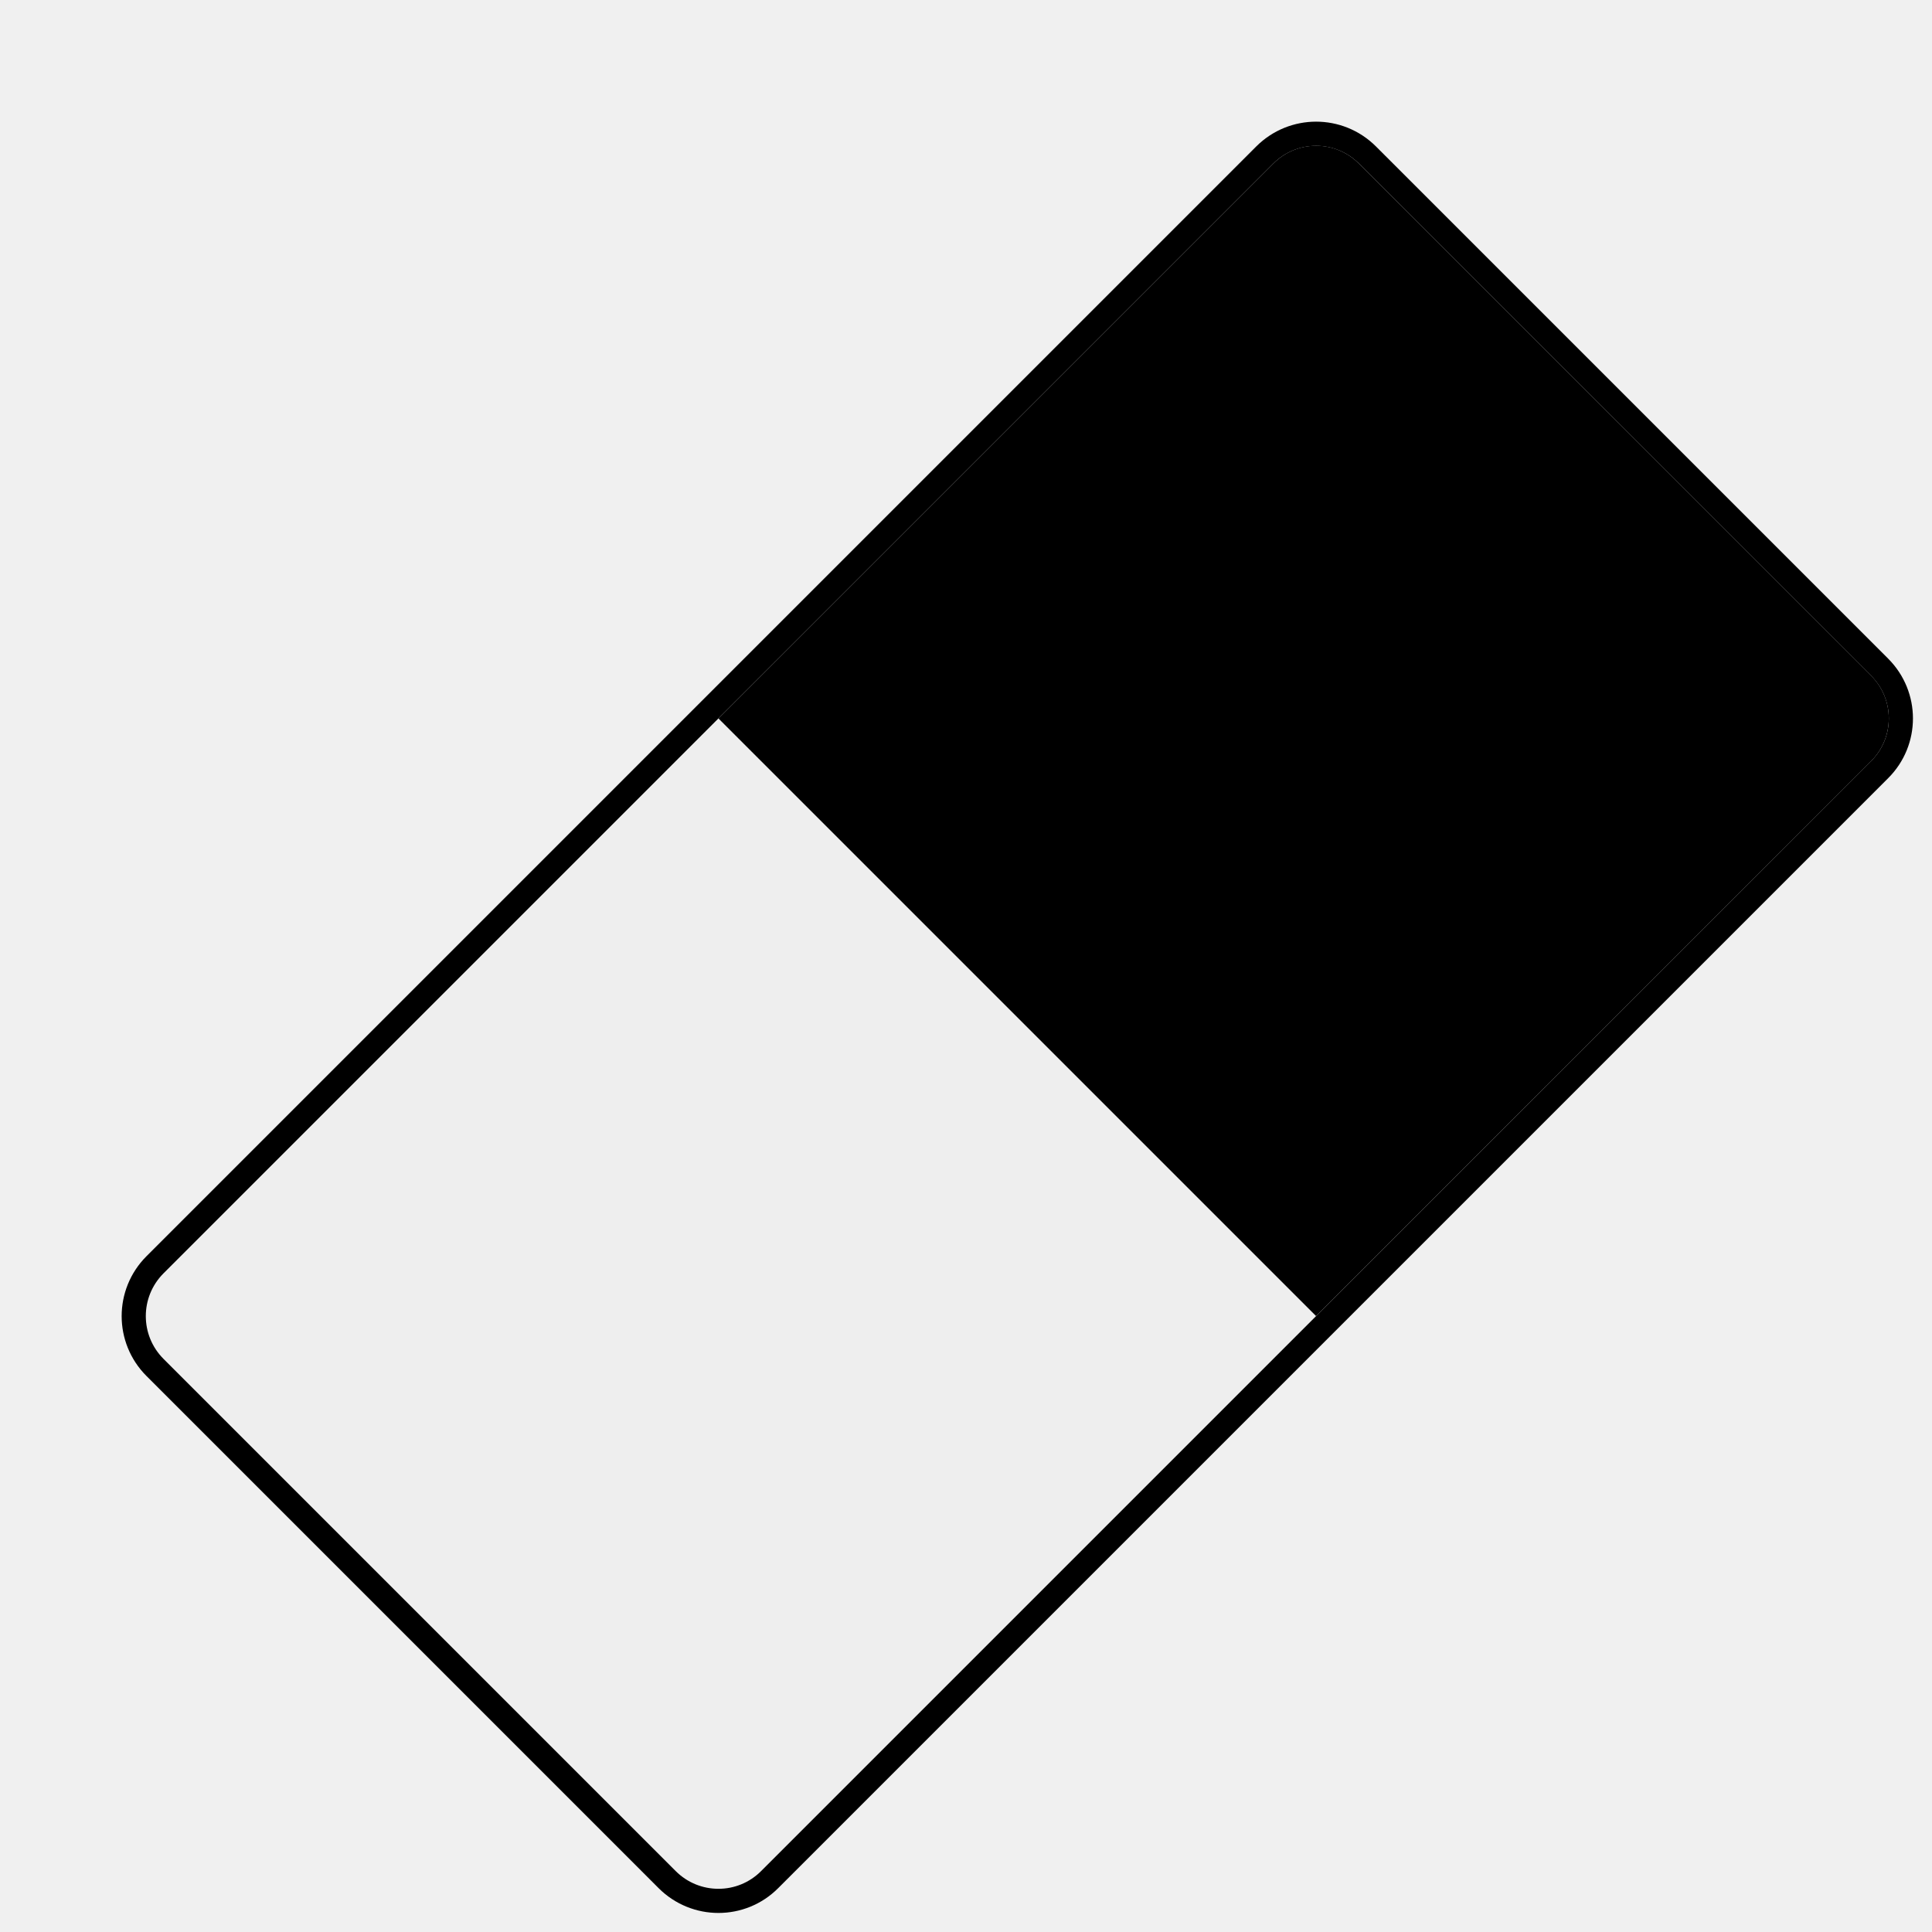
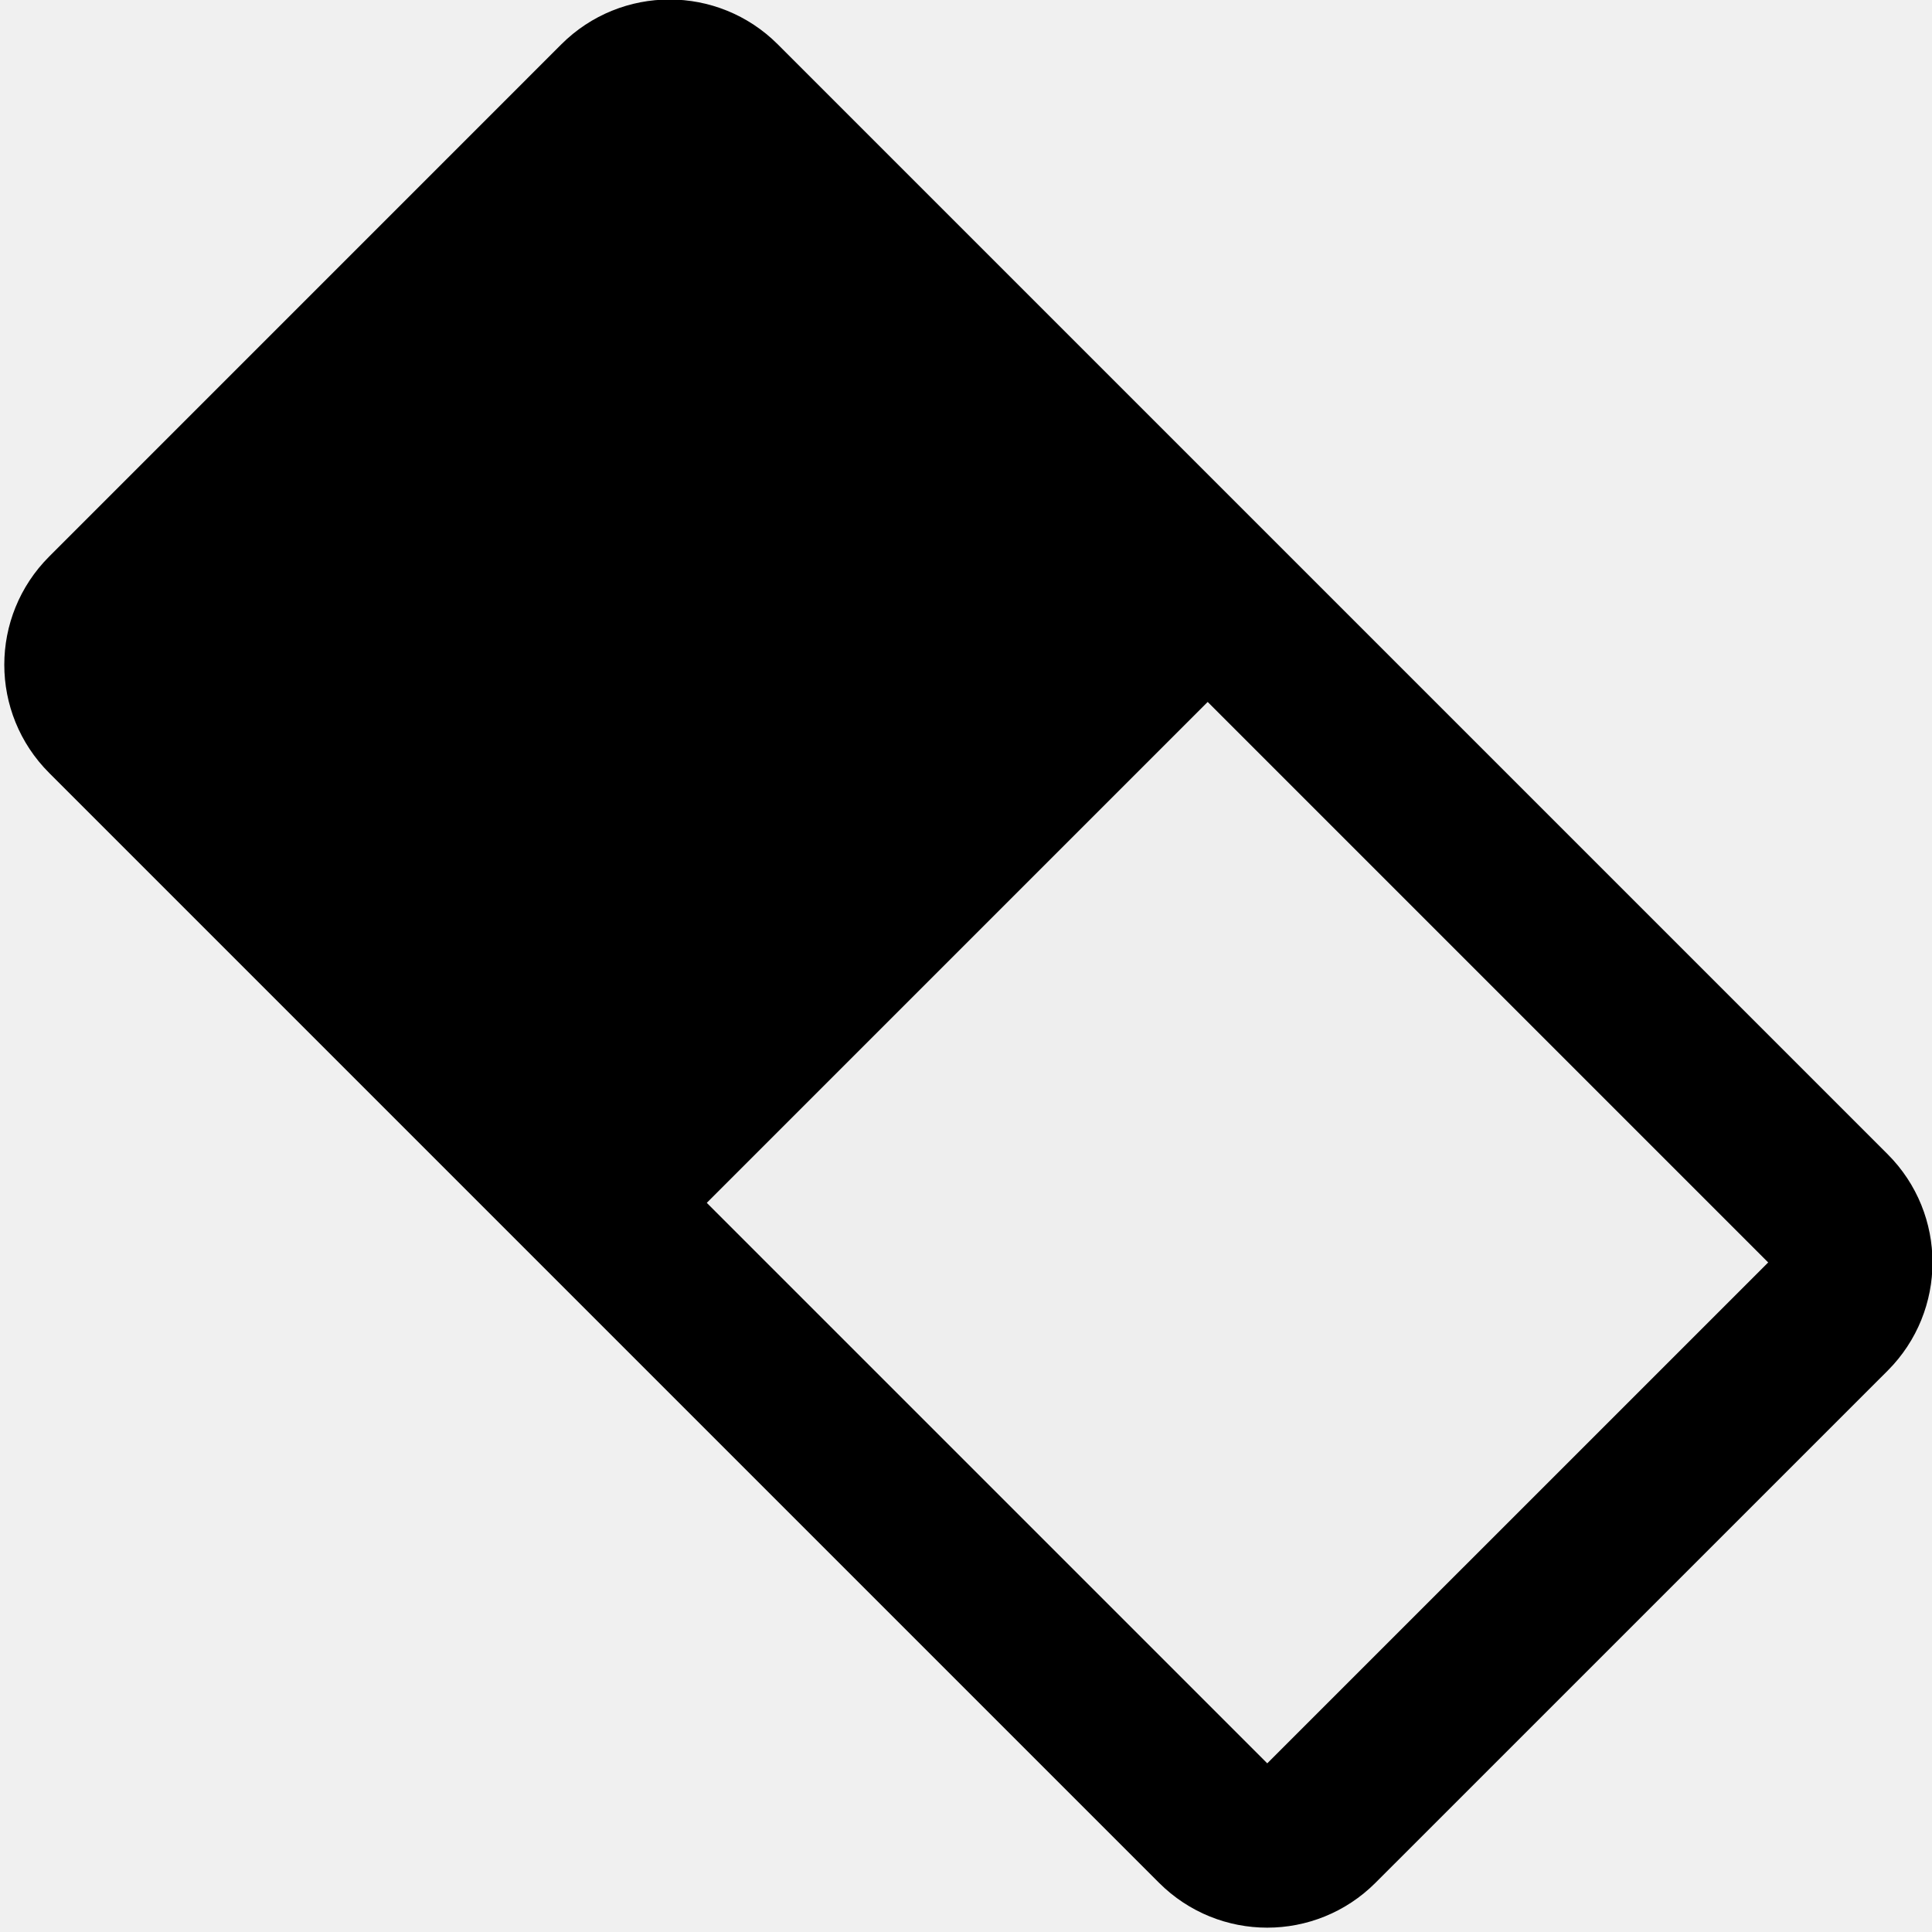
- <svg xmlns="http://www.w3.org/2000/svg" width="16" height="16" viewBox="0 0 16 16" fill="black">
-   <path d="M10.475 1.283L1.283 10.475C1.049 10.71 1.049 11.089 1.283 11.324L5.525 15.566C5.76 15.801 6.14 15.801 6.374 15.566L15.566 6.374C15.801 6.14 15.801 5.76 15.566 5.525L11.324 1.283C11.089 1.049 10.71 1.049 10.475 1.283Z" fill="#EEEEEE" stroke="black" stroke-width="0.2" />
-   <path d="M10.546 1.354C10.741 1.158 11.058 1.158 11.253 1.354L15.496 5.596C15.691 5.791 15.691 6.108 15.496 6.303L10.899 10.899L5.95 5.95L10.546 1.354Z" fill="black" />
+ <svg xmlns="http://www.w3.org/2000/svg" width="36" height="36" viewBox="0 0 36 36" fill="none">
+   <g clip-path="url(#clip0_298:36)">
+     <path d="M13.431 1.886L34.114 22.569C34.641 23.096 34.641 23.951 34.114 24.479L24.568 34.024C24.041 34.551 23.186 34.551 22.659 34.024L1.976 13.341C1.448 12.814 1.448 11.96 1.976 11.432L11.521 1.886C12.049 1.359 12.904 1.359 13.431 1.886Z" fill="#EEEEEE" stroke="black" stroke-width="3" />
+     <path d="M12.706 1.063C12.243 0.6 11.492 0.6 11.028 1.063L0.961 11.131C0.497 11.595 0.497 12.346 0.961 12.809L11.867 23.716L23.613 11.97L12.706 1.063Z" fill="black" />
+   </g>
+   <defs>
+     <clipPath id="clip0_298:36">
+       <rect width="36" height="36" fill="white" transform="matrix(-1 0 0 1 36 0)" />
+     </clipPath>
+   </defs>
</svg>
